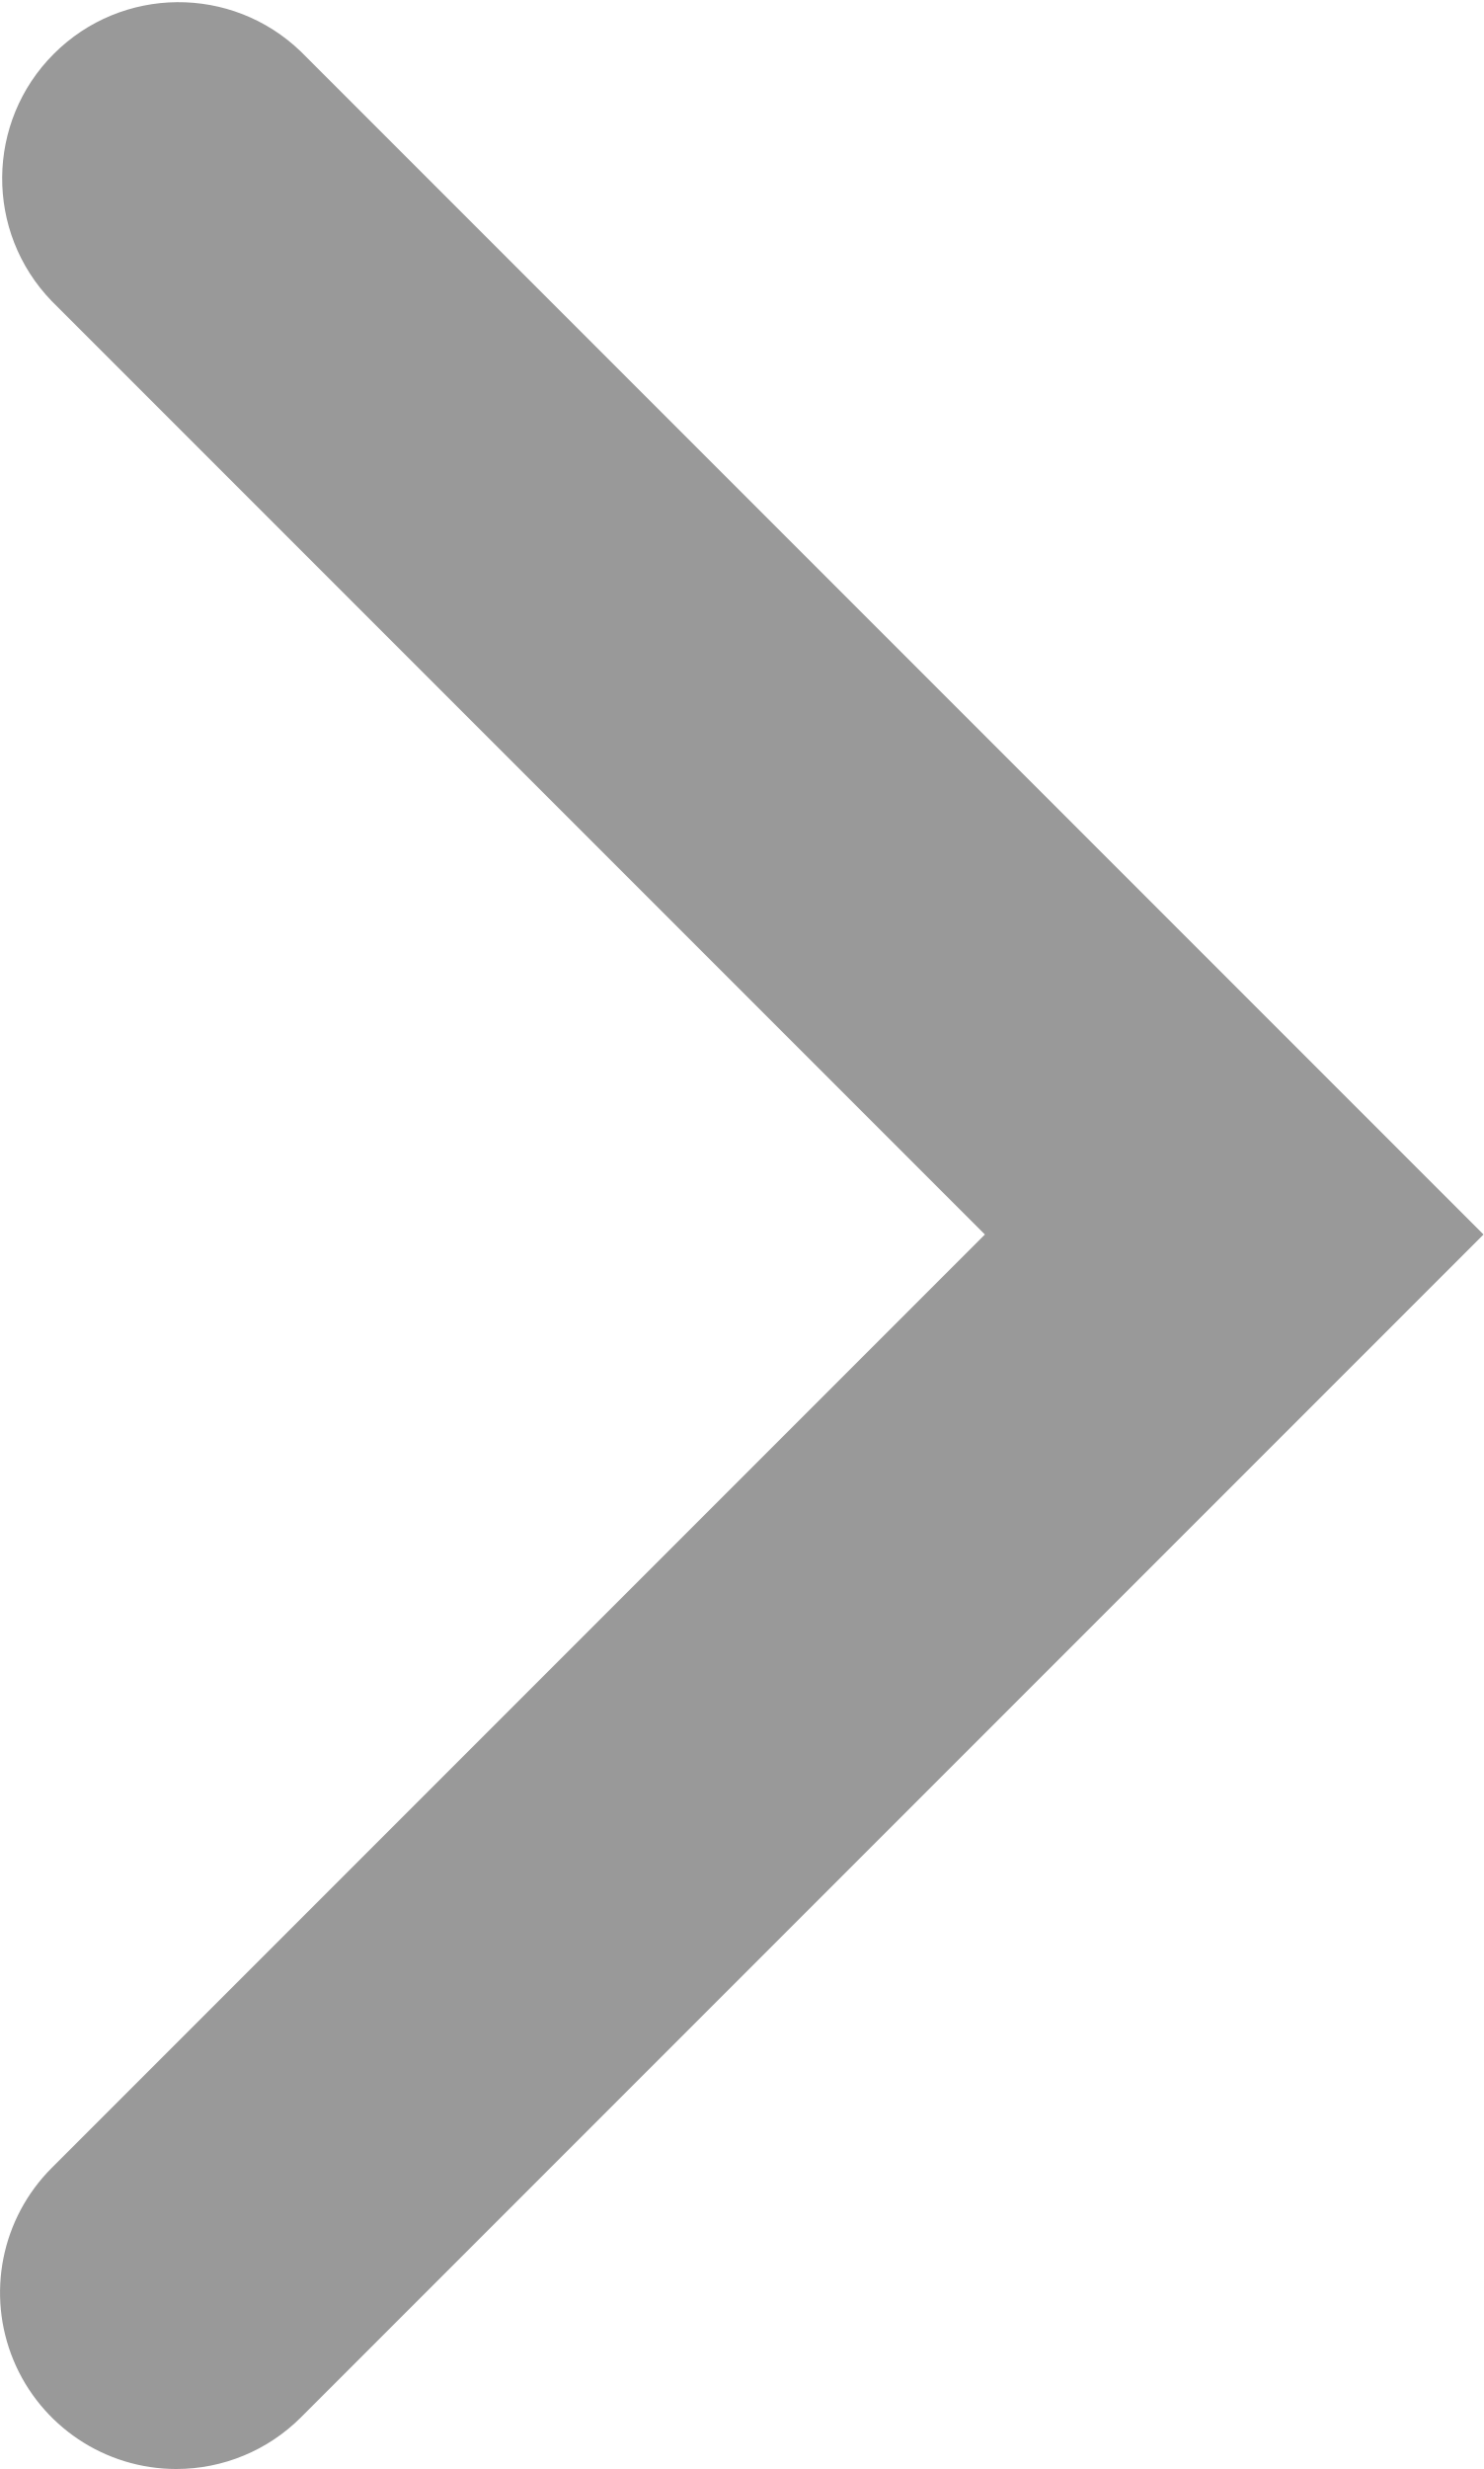
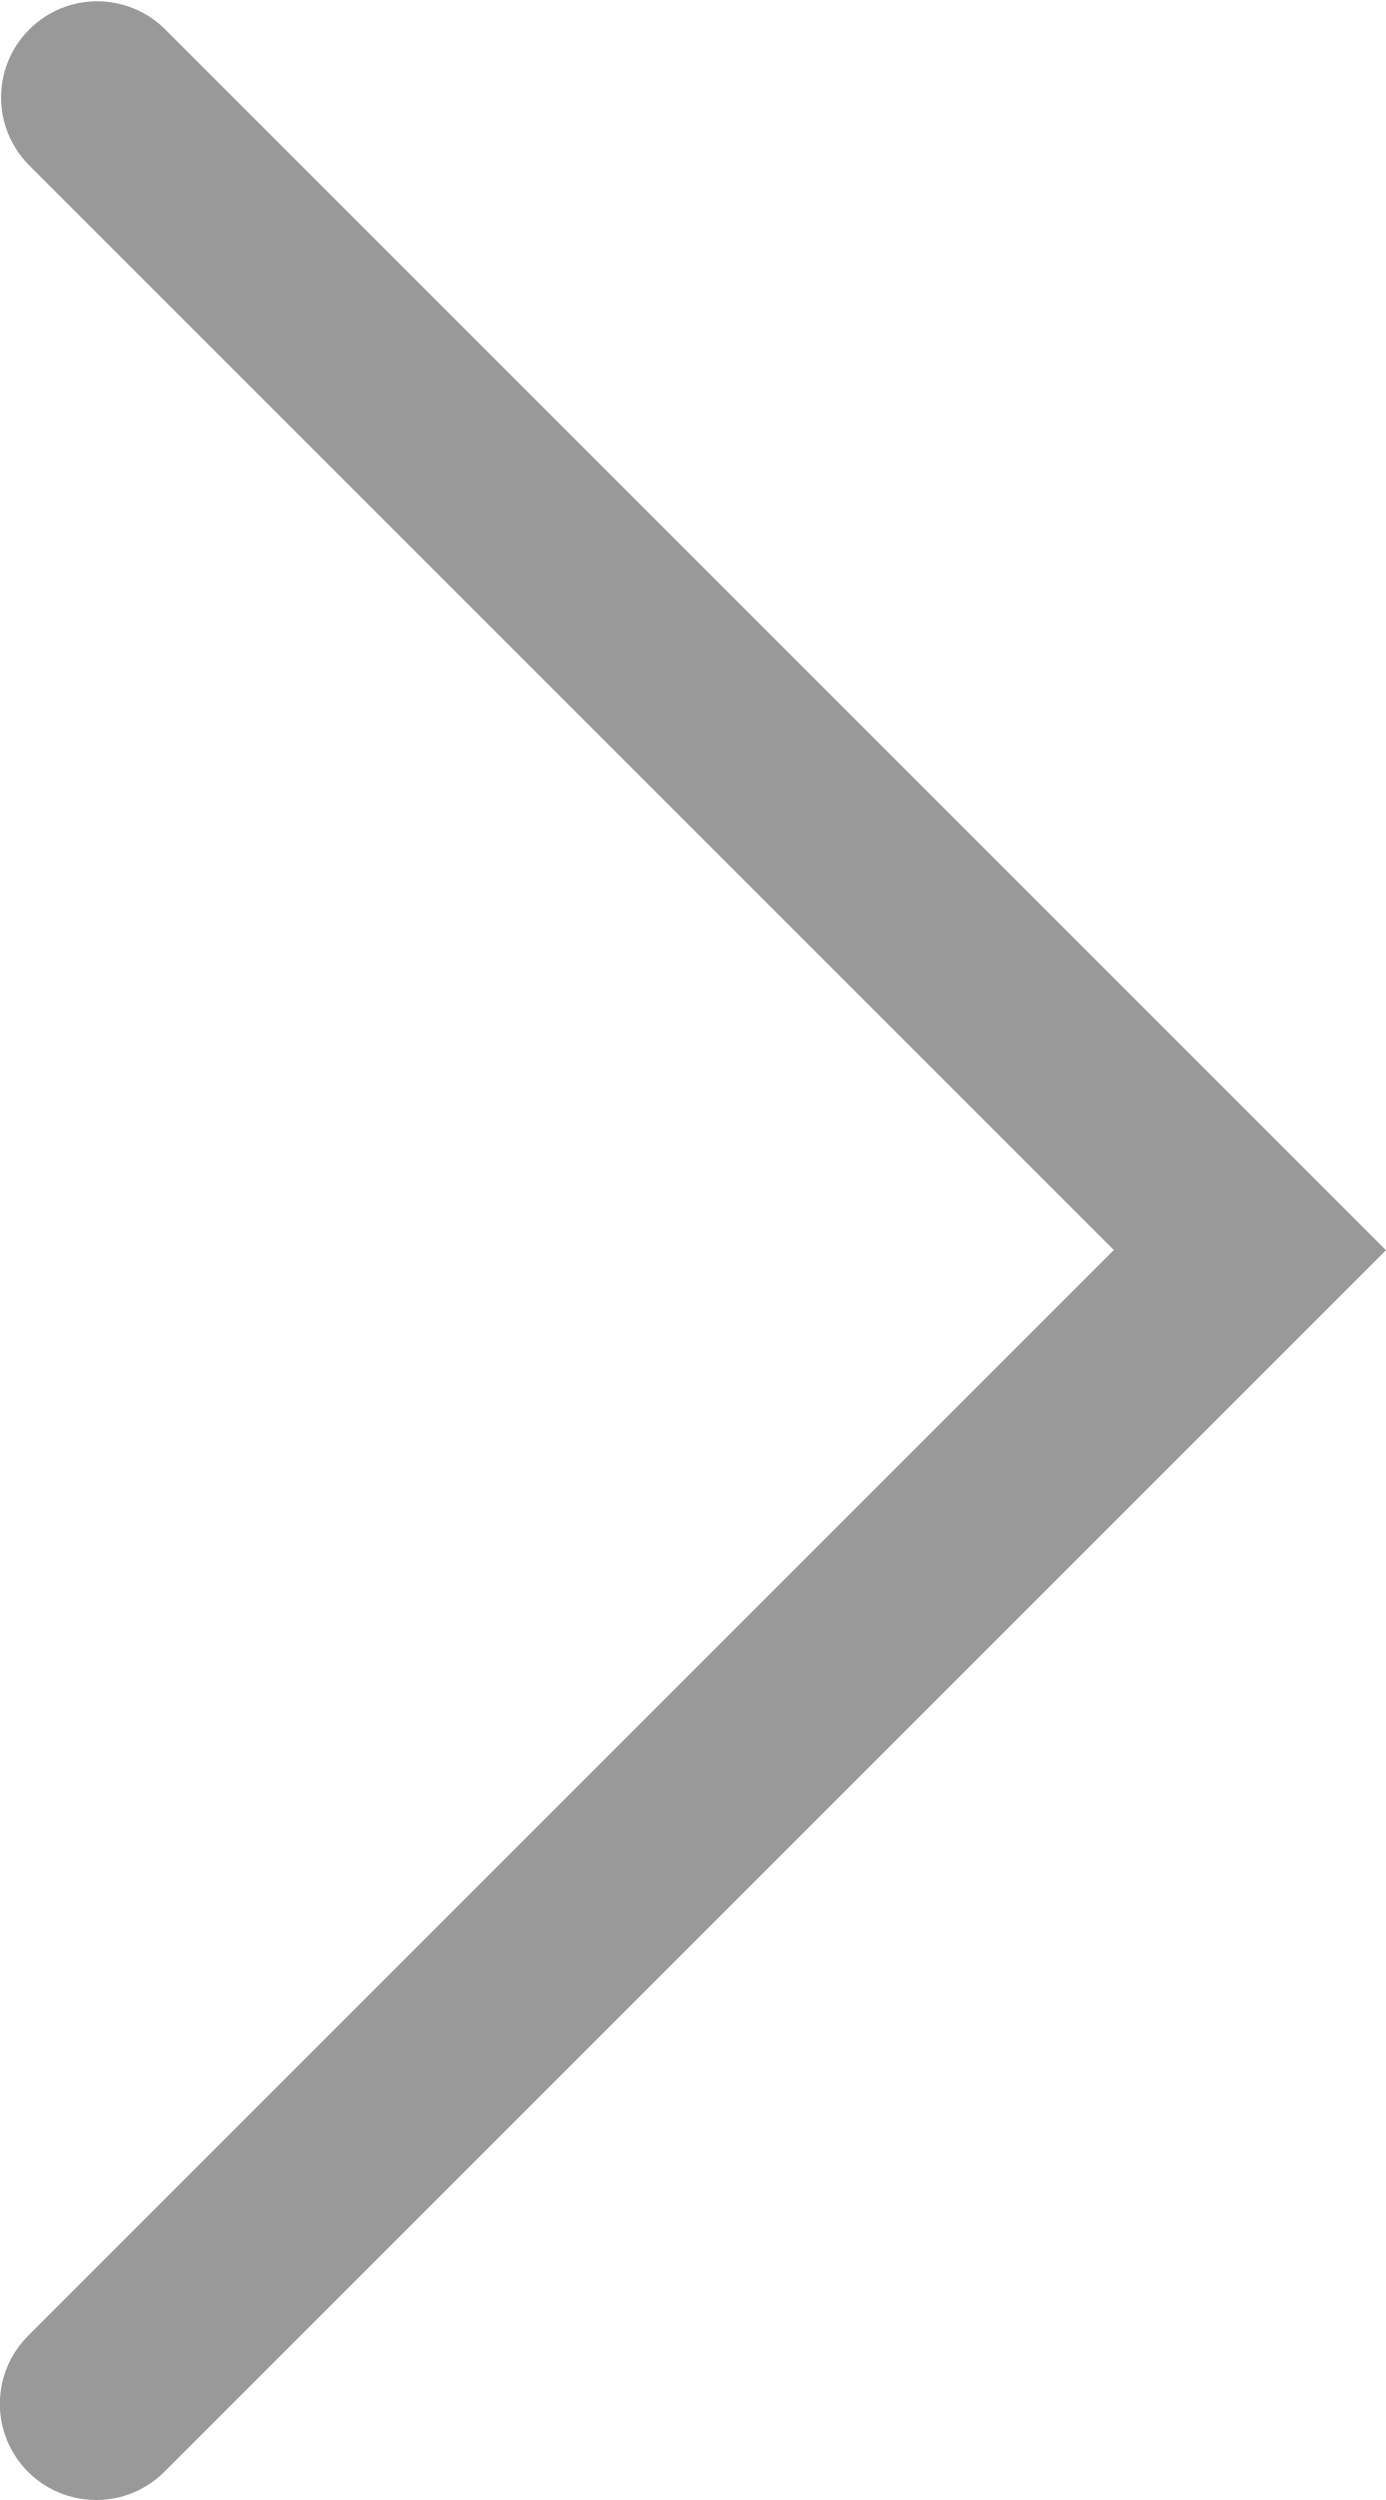
- <svg xmlns="http://www.w3.org/2000/svg" width="8.414" height="14" viewBox="0 0 8.414 14">
-   <path id="패스_1795" data-name="패스 1795" d="M1054,3034.846a1,1,0,0,1-.707-1.707l5.293-5.293-5.293-5.293a1,1,0,0,1,1.414-1.414l6.707,6.707-6.707,6.707A1,1,0,0,1,1054,3034.846Z" transform="translate(-1053 -3020.846)" fill="#999" />
+ <svg xmlns="http://www.w3.org/2000/svg" width="7.207" height="13" viewBox="0 0 7.207 13">
+   <path id="패스_1795" data-name="패스 1795" d="M1054,3034.346a.5.5,0,0,1-.354-.854l5.646-5.646-5.646-5.646a.5.5,0,0,1,.707-.707l6.354,6.354-6.354,6.354A.5.5,0,0,1,1054,3034.346Z" transform="translate(-1053.5 -3021.346)" fill="#999" />
</svg>
